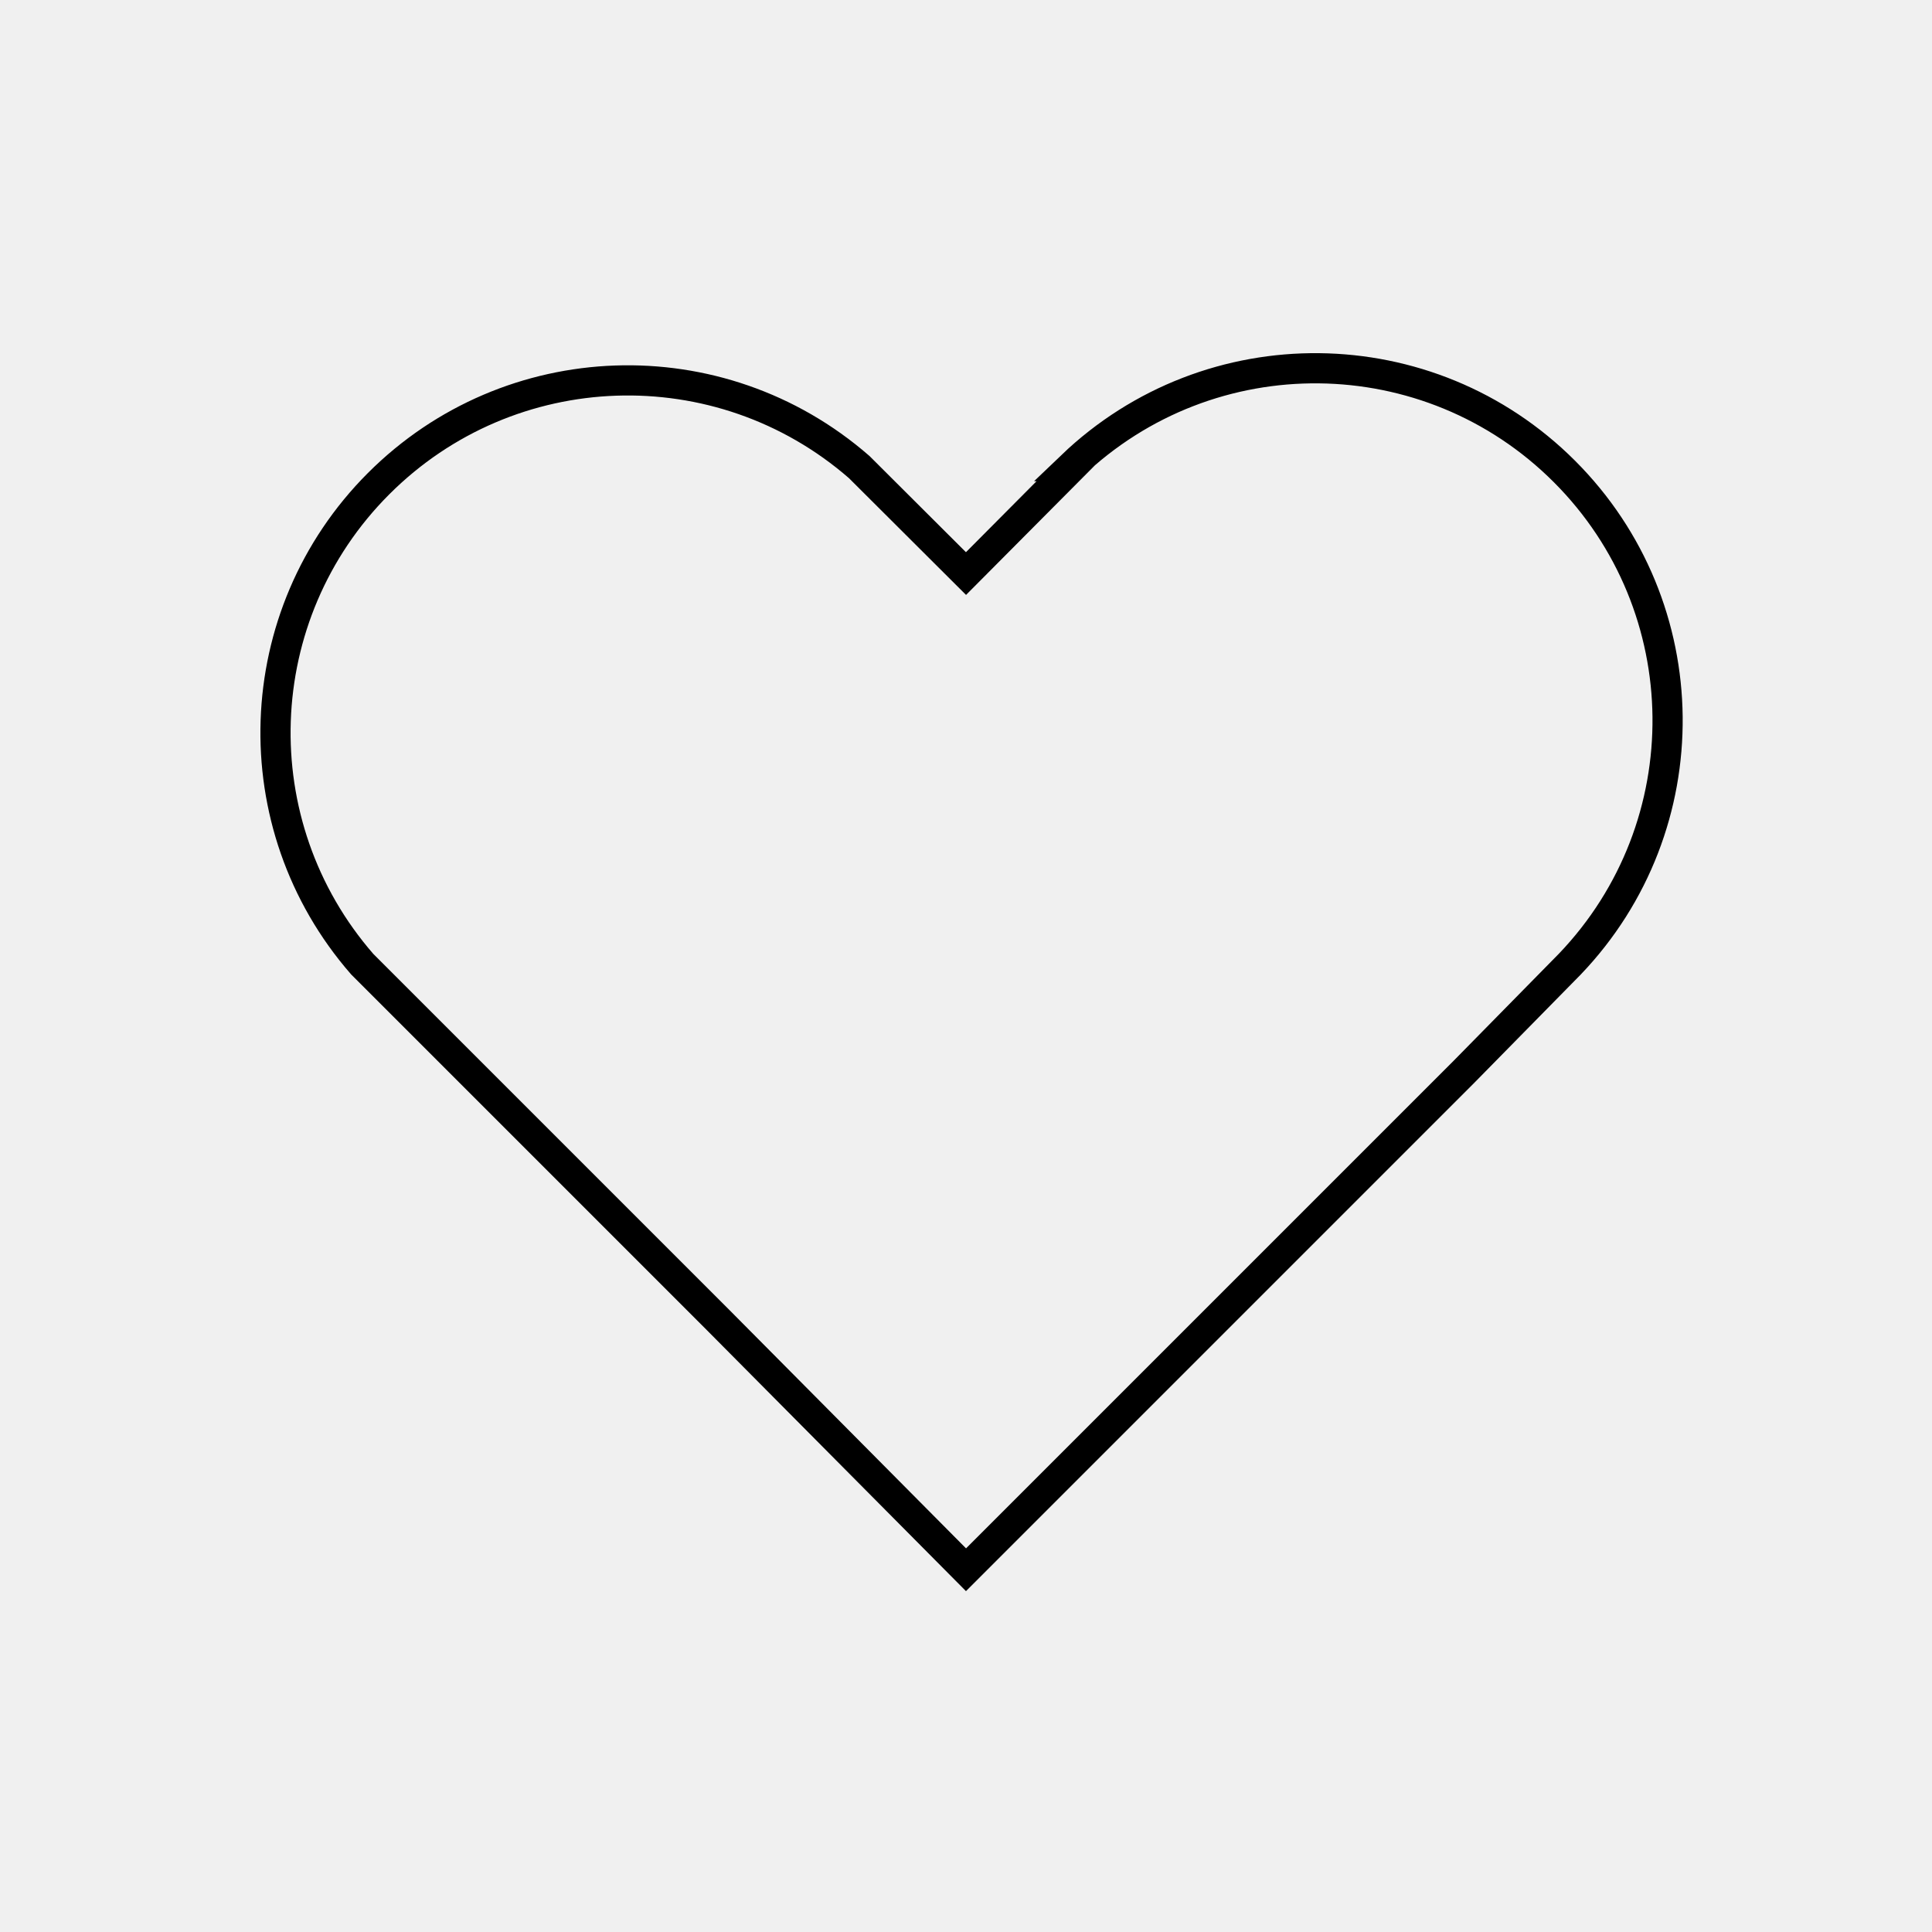
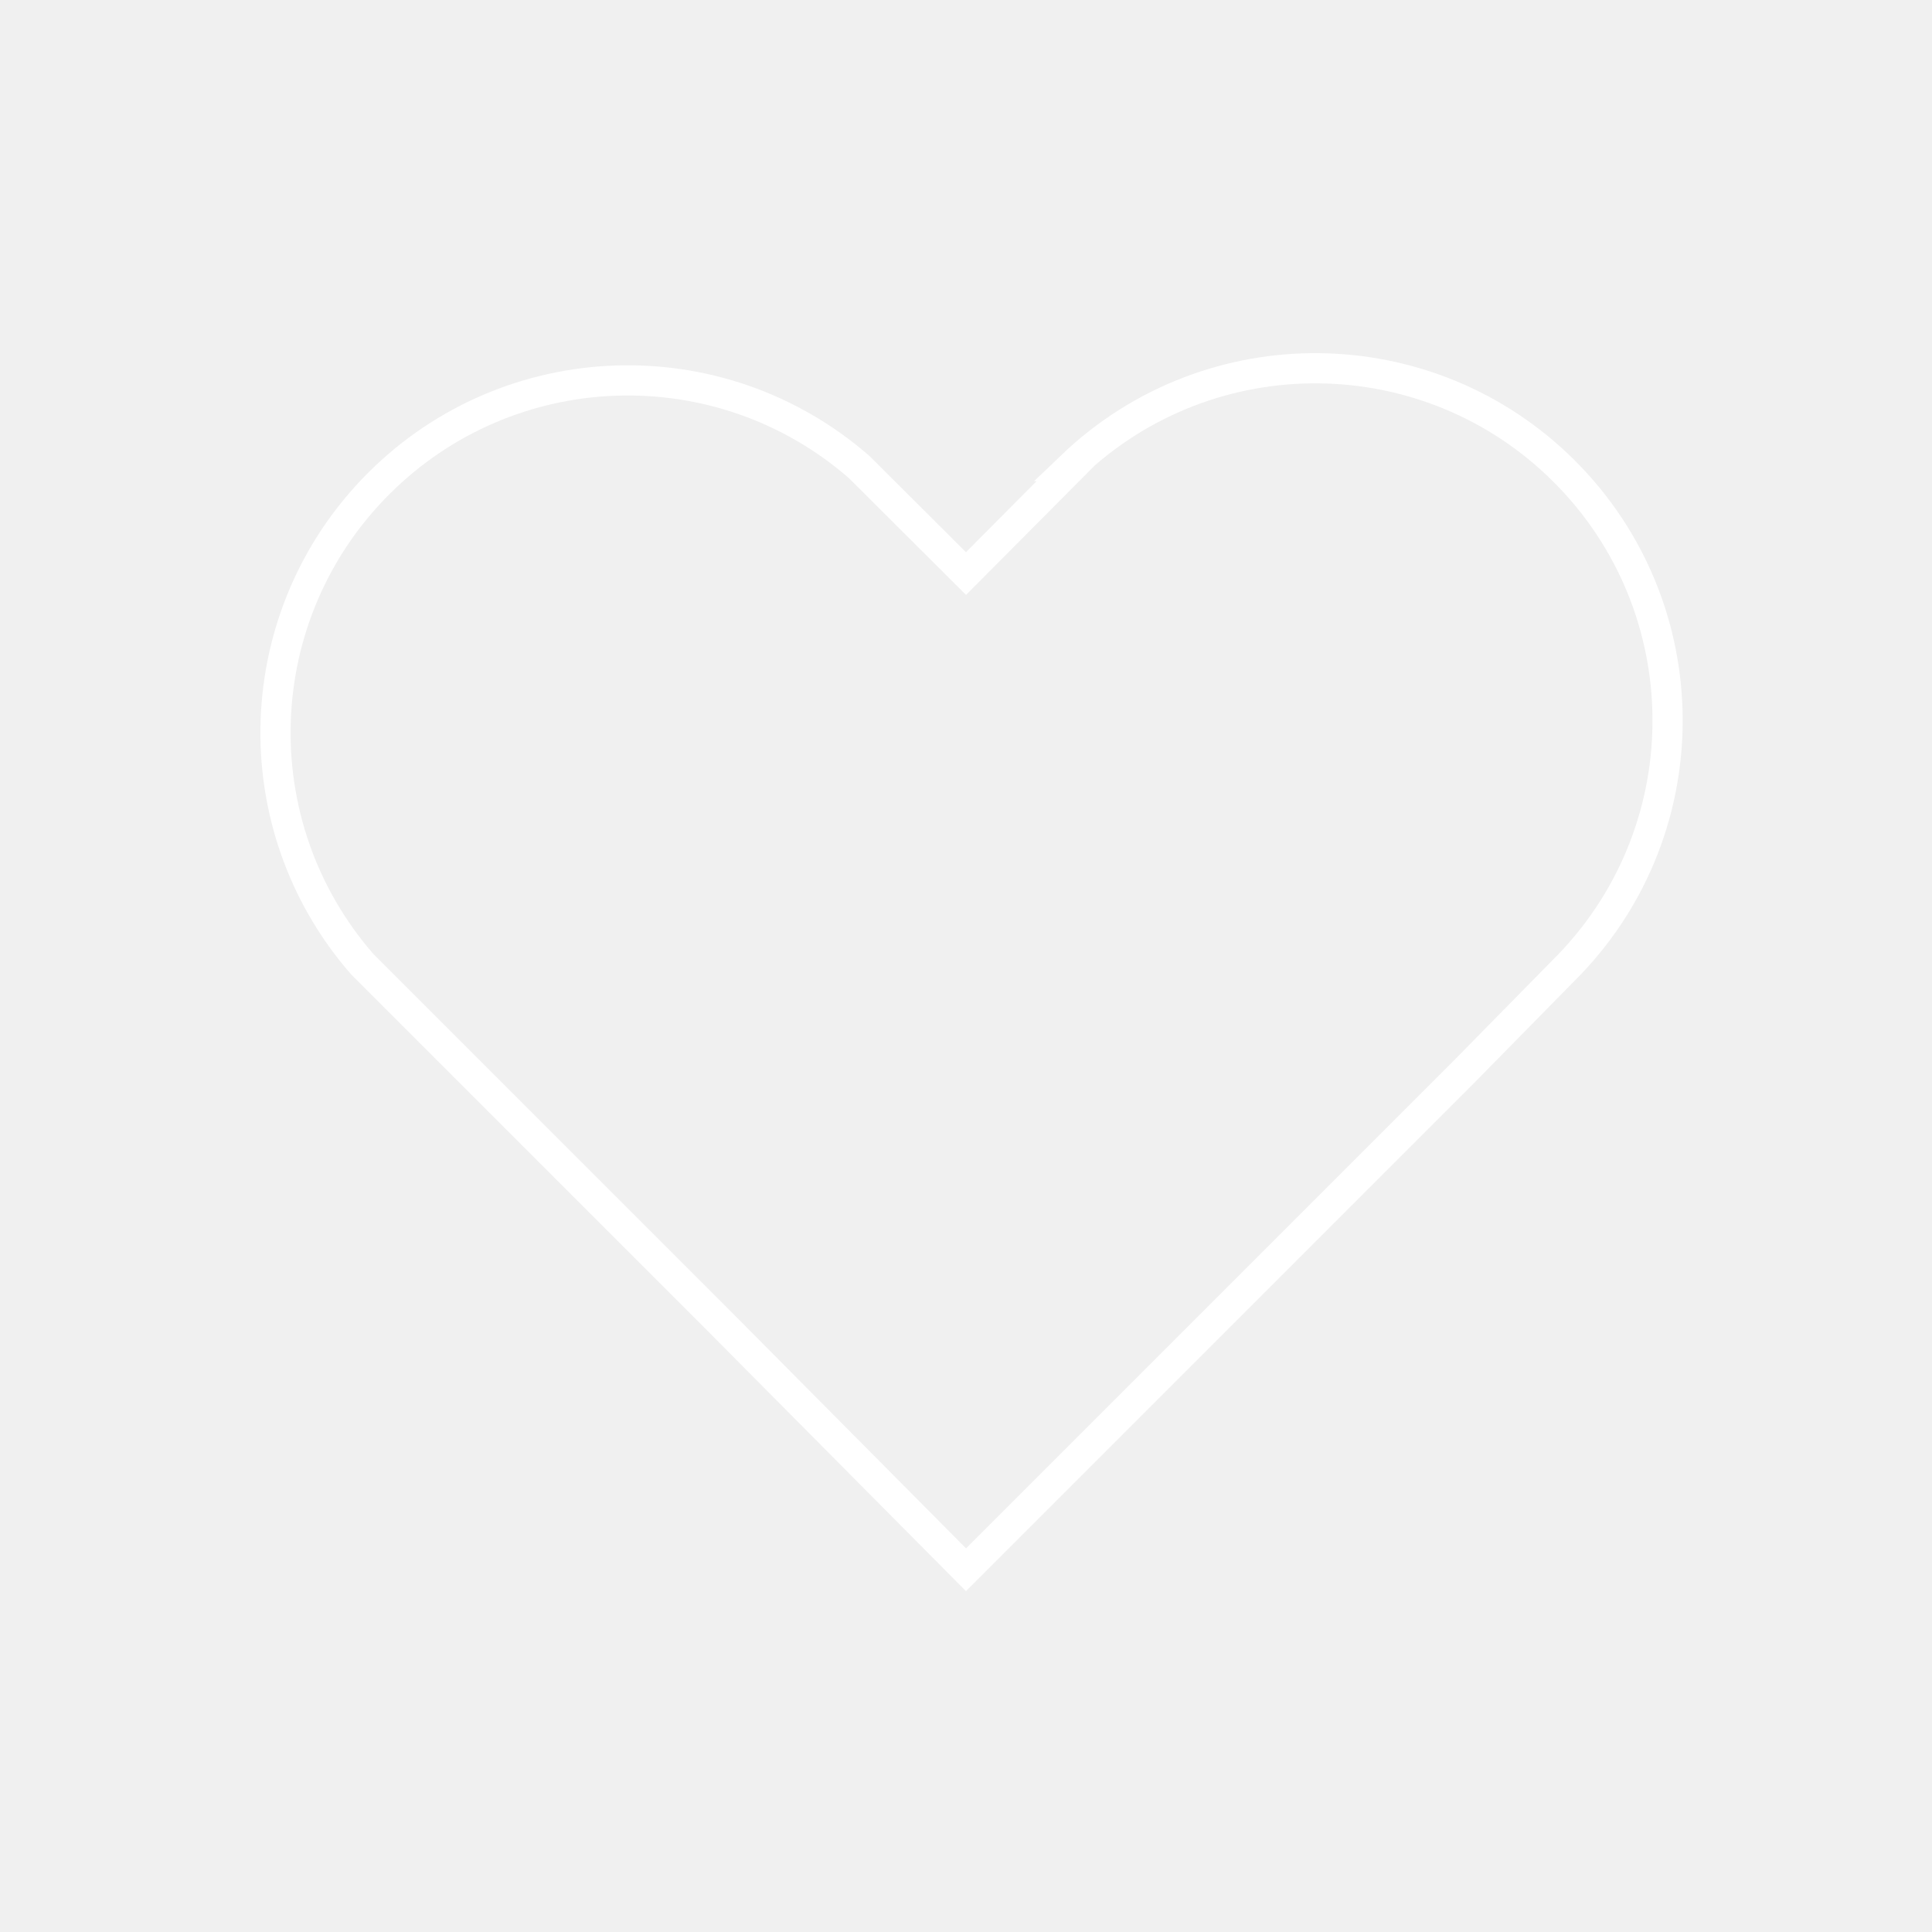
- <svg xmlns="http://www.w3.org/2000/svg" width="800px" height="800px" viewBox="0 0 64 64" fill="none" stroke="#000000">
-   <path d="M35.54 15.44 32 19l-3.54-3.53A11.67 11.67 0 0 0 12 31.94l3.54 3.54 8.25 8.25L32 52l8.25-8.25 8.25-8.25 3.5-3.56a11.67 11.67 0 0 0-16.5-16.5z" />
+ <svg xmlns="http://www.w3.org/2000/svg" width="800px" height="800px" viewBox="0 0 64 64" fill="none" stroke="white">
+   <path id="heartPath" d="M35.54 15.44 32 19l-3.54-3.53A11.67 11.67 0 0 0 12 31.94l3.54 3.54 8.25 8.25L32 52l8.25-8.25 8.25-8.25 3.5-3.56a11.67 11.67 0 0 0-16.5-16.5z" />
</svg>
